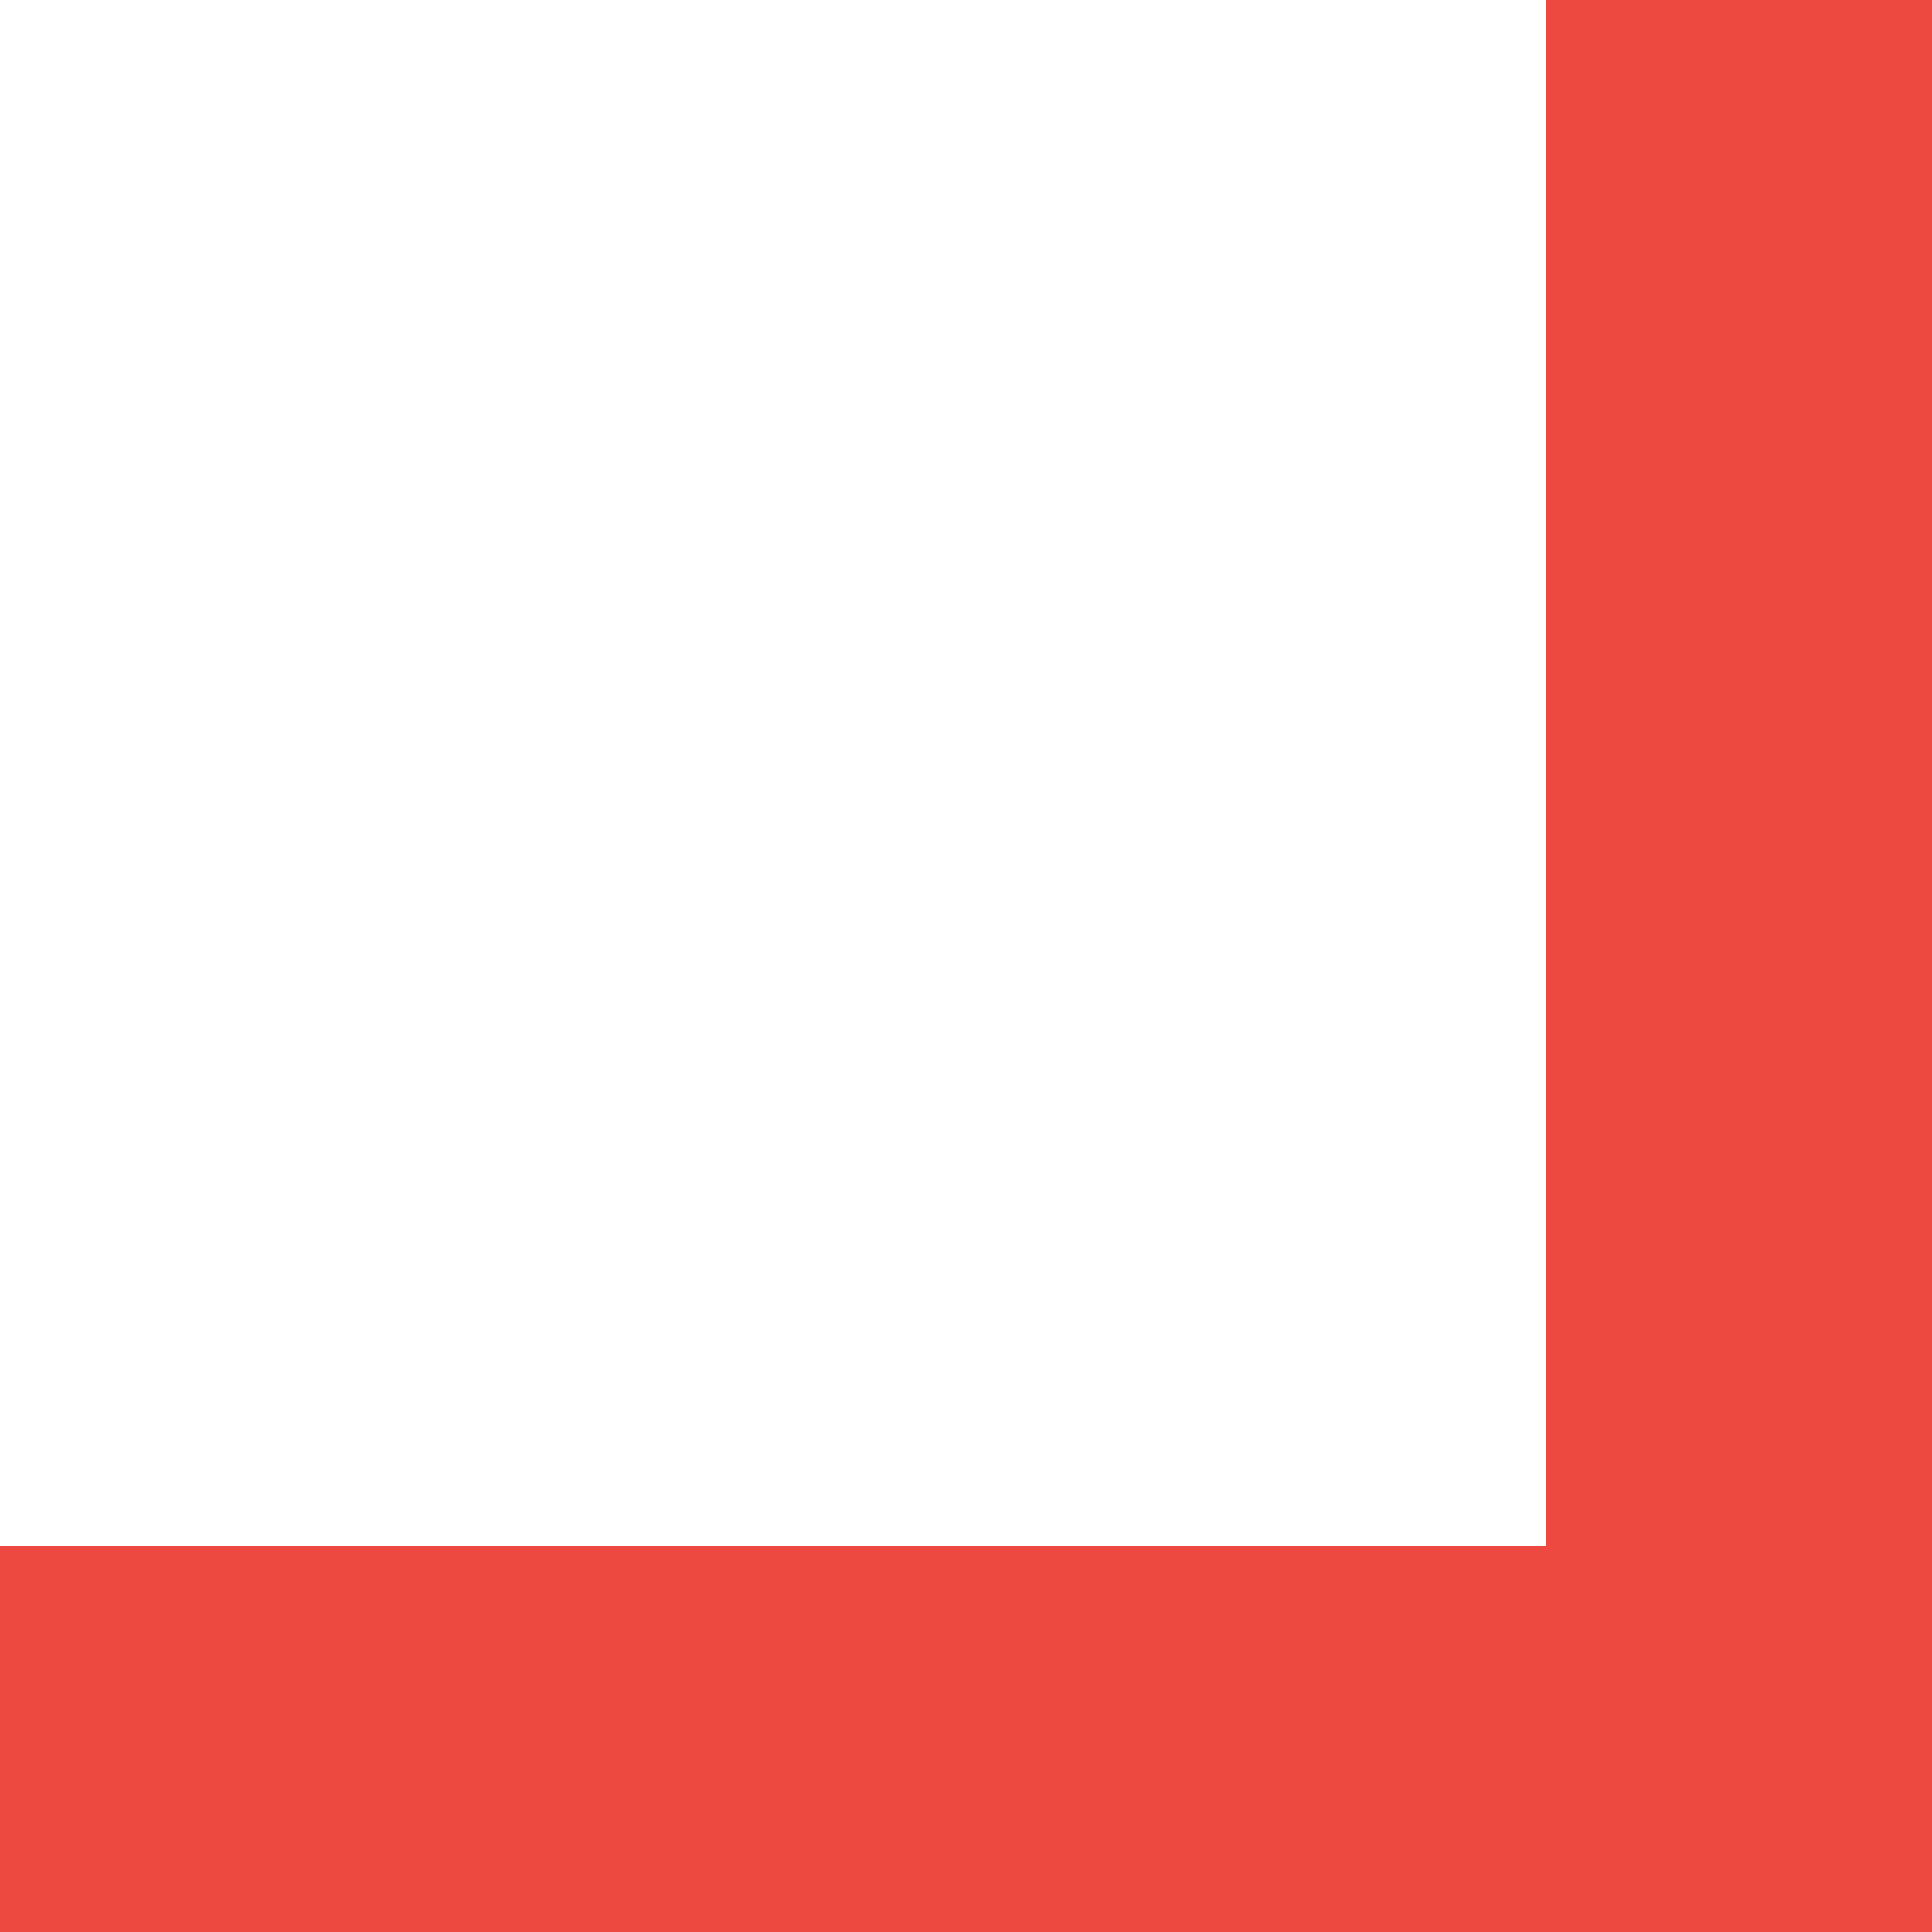
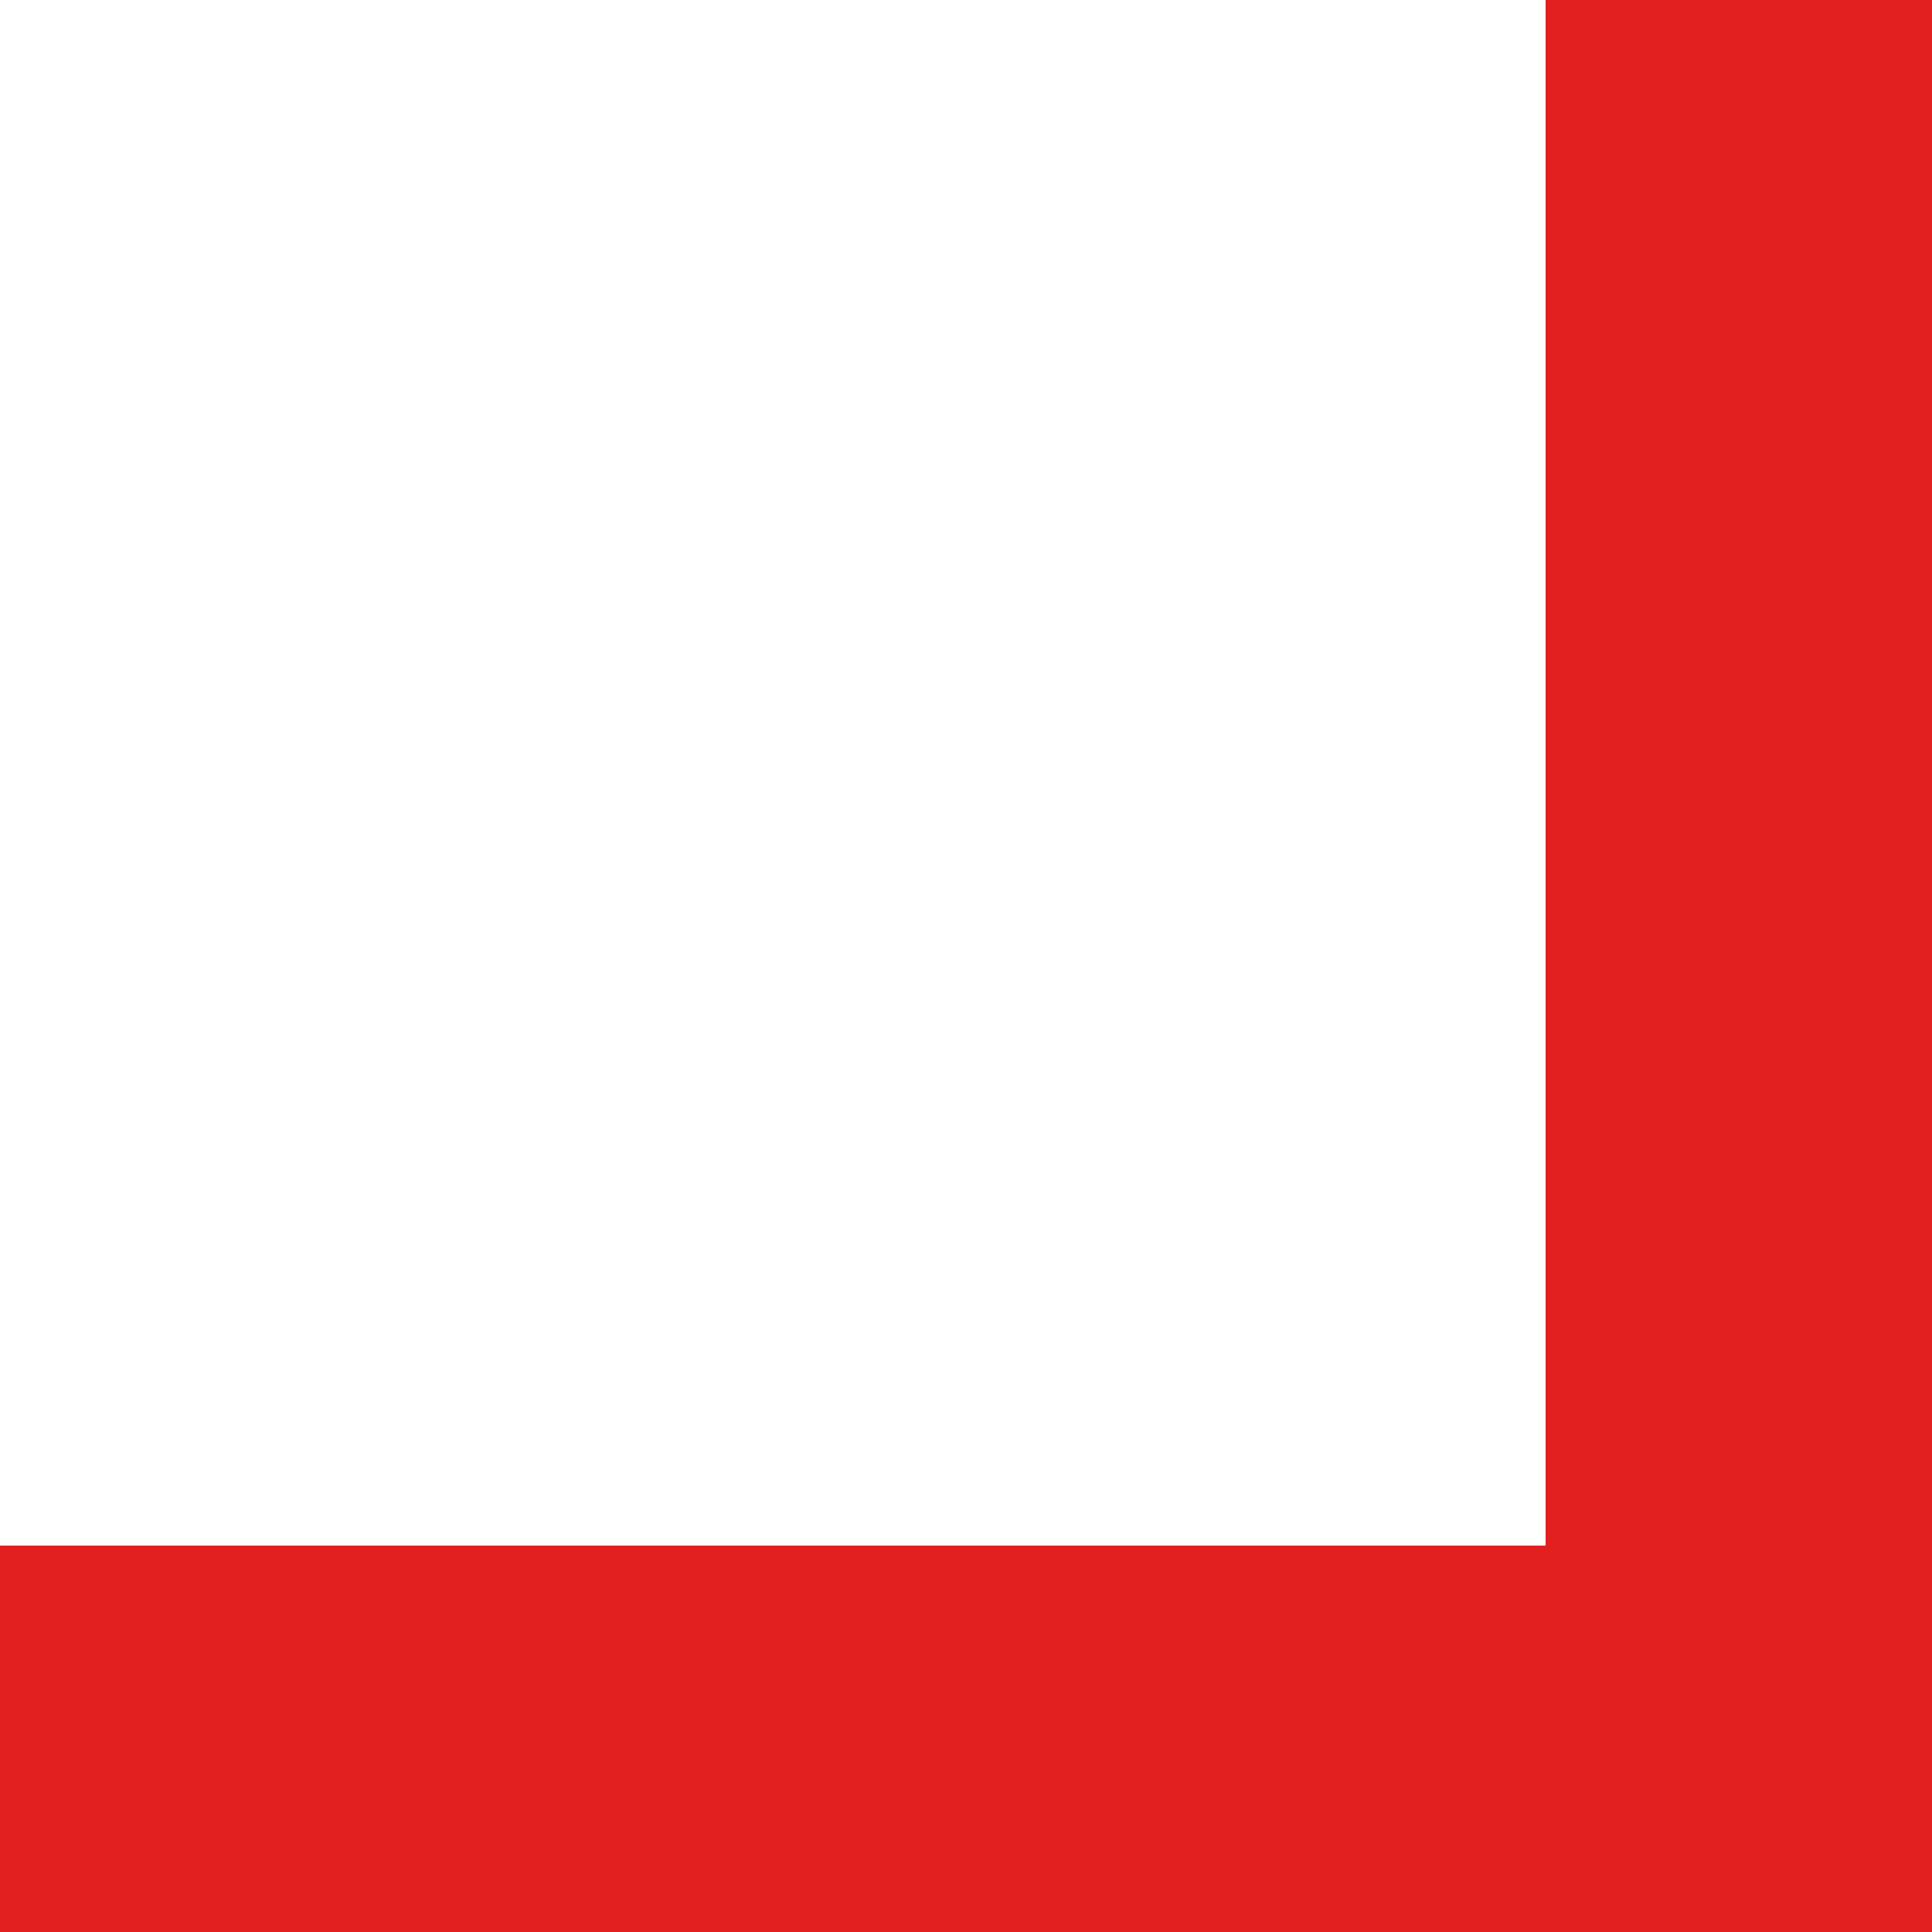
<svg xmlns="http://www.w3.org/2000/svg" width="15" height="15" viewBox="0 0 15 15" fill="none">
-   <rect width="3" height="15" transform="matrix(4.37114e-08 -1 -1 -4.37114e-08 15 15)" fill="#EE4941" />
-   <rect width="3" height="15" transform="matrix(1 0 0 -1 12 15)" fill="#EE4941" />
+   <rect width="3" height="15" transform="matrix(4.37114e-08 -1 -1 -4.37114e-08 15 15)" fill="#E22020" />
+   <rect width="3" height="15" transform="matrix(1 0 0 -1 12 15)" fill="#E22020" />
</svg>
